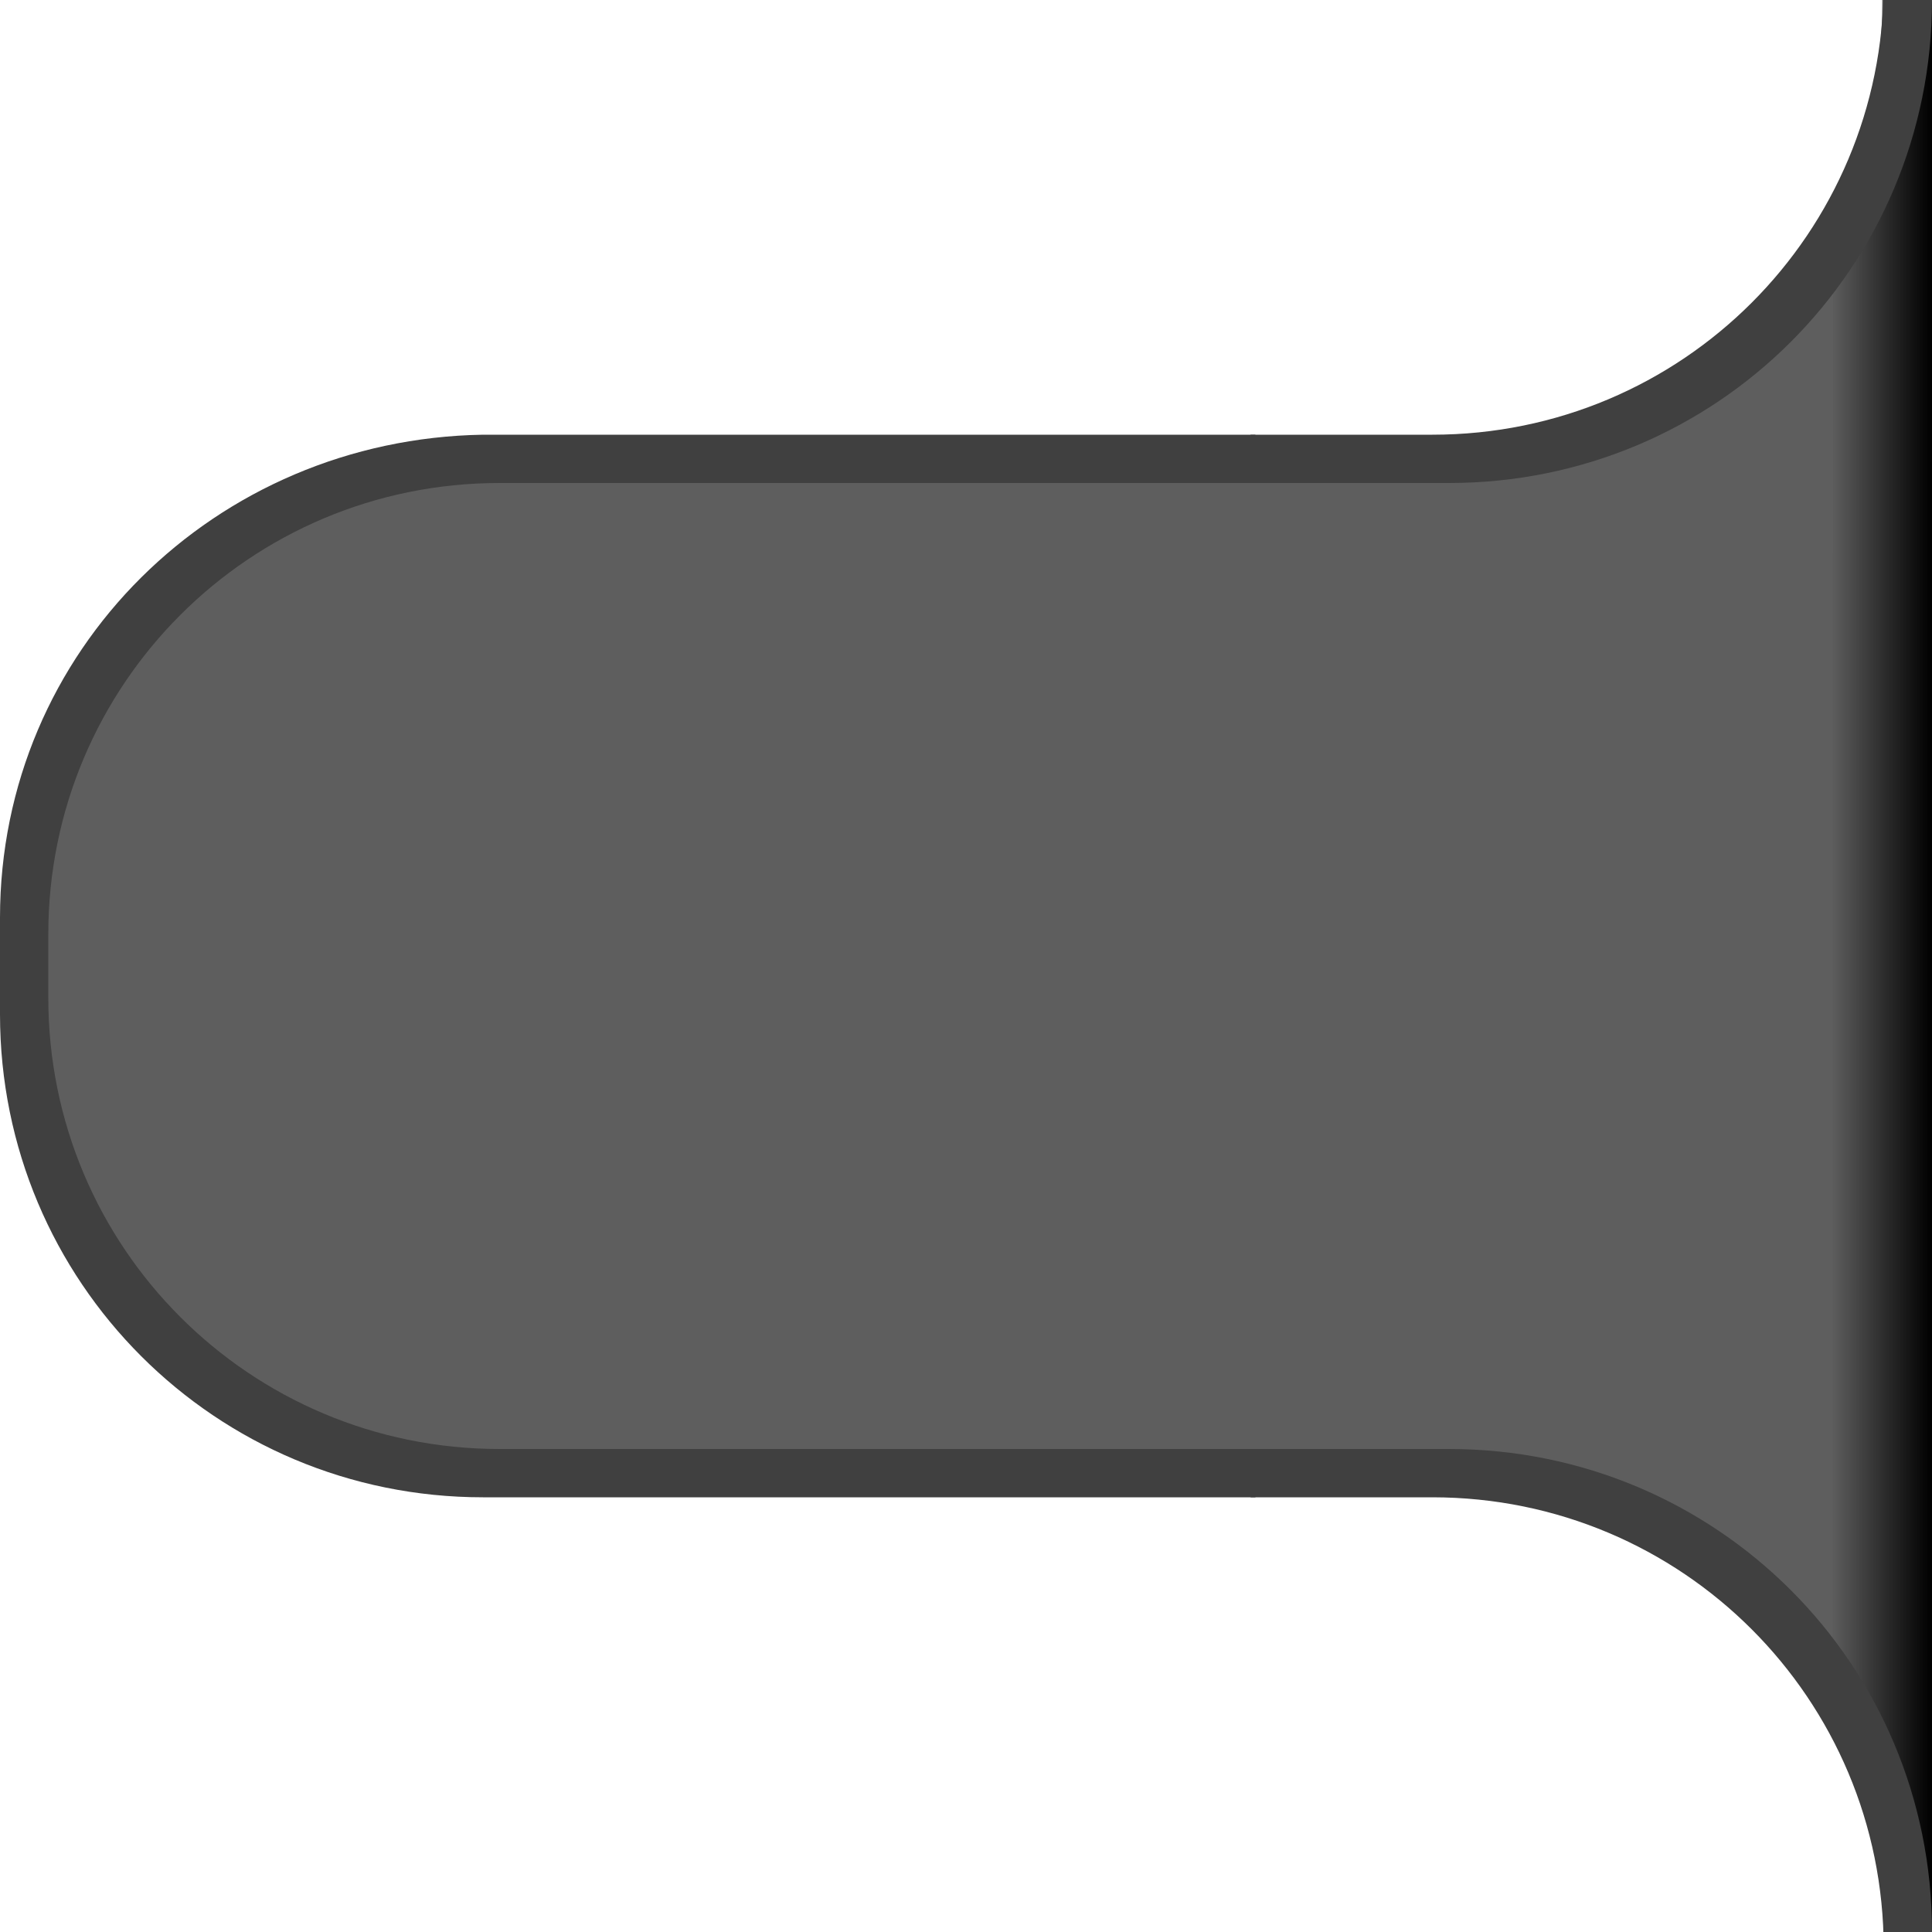
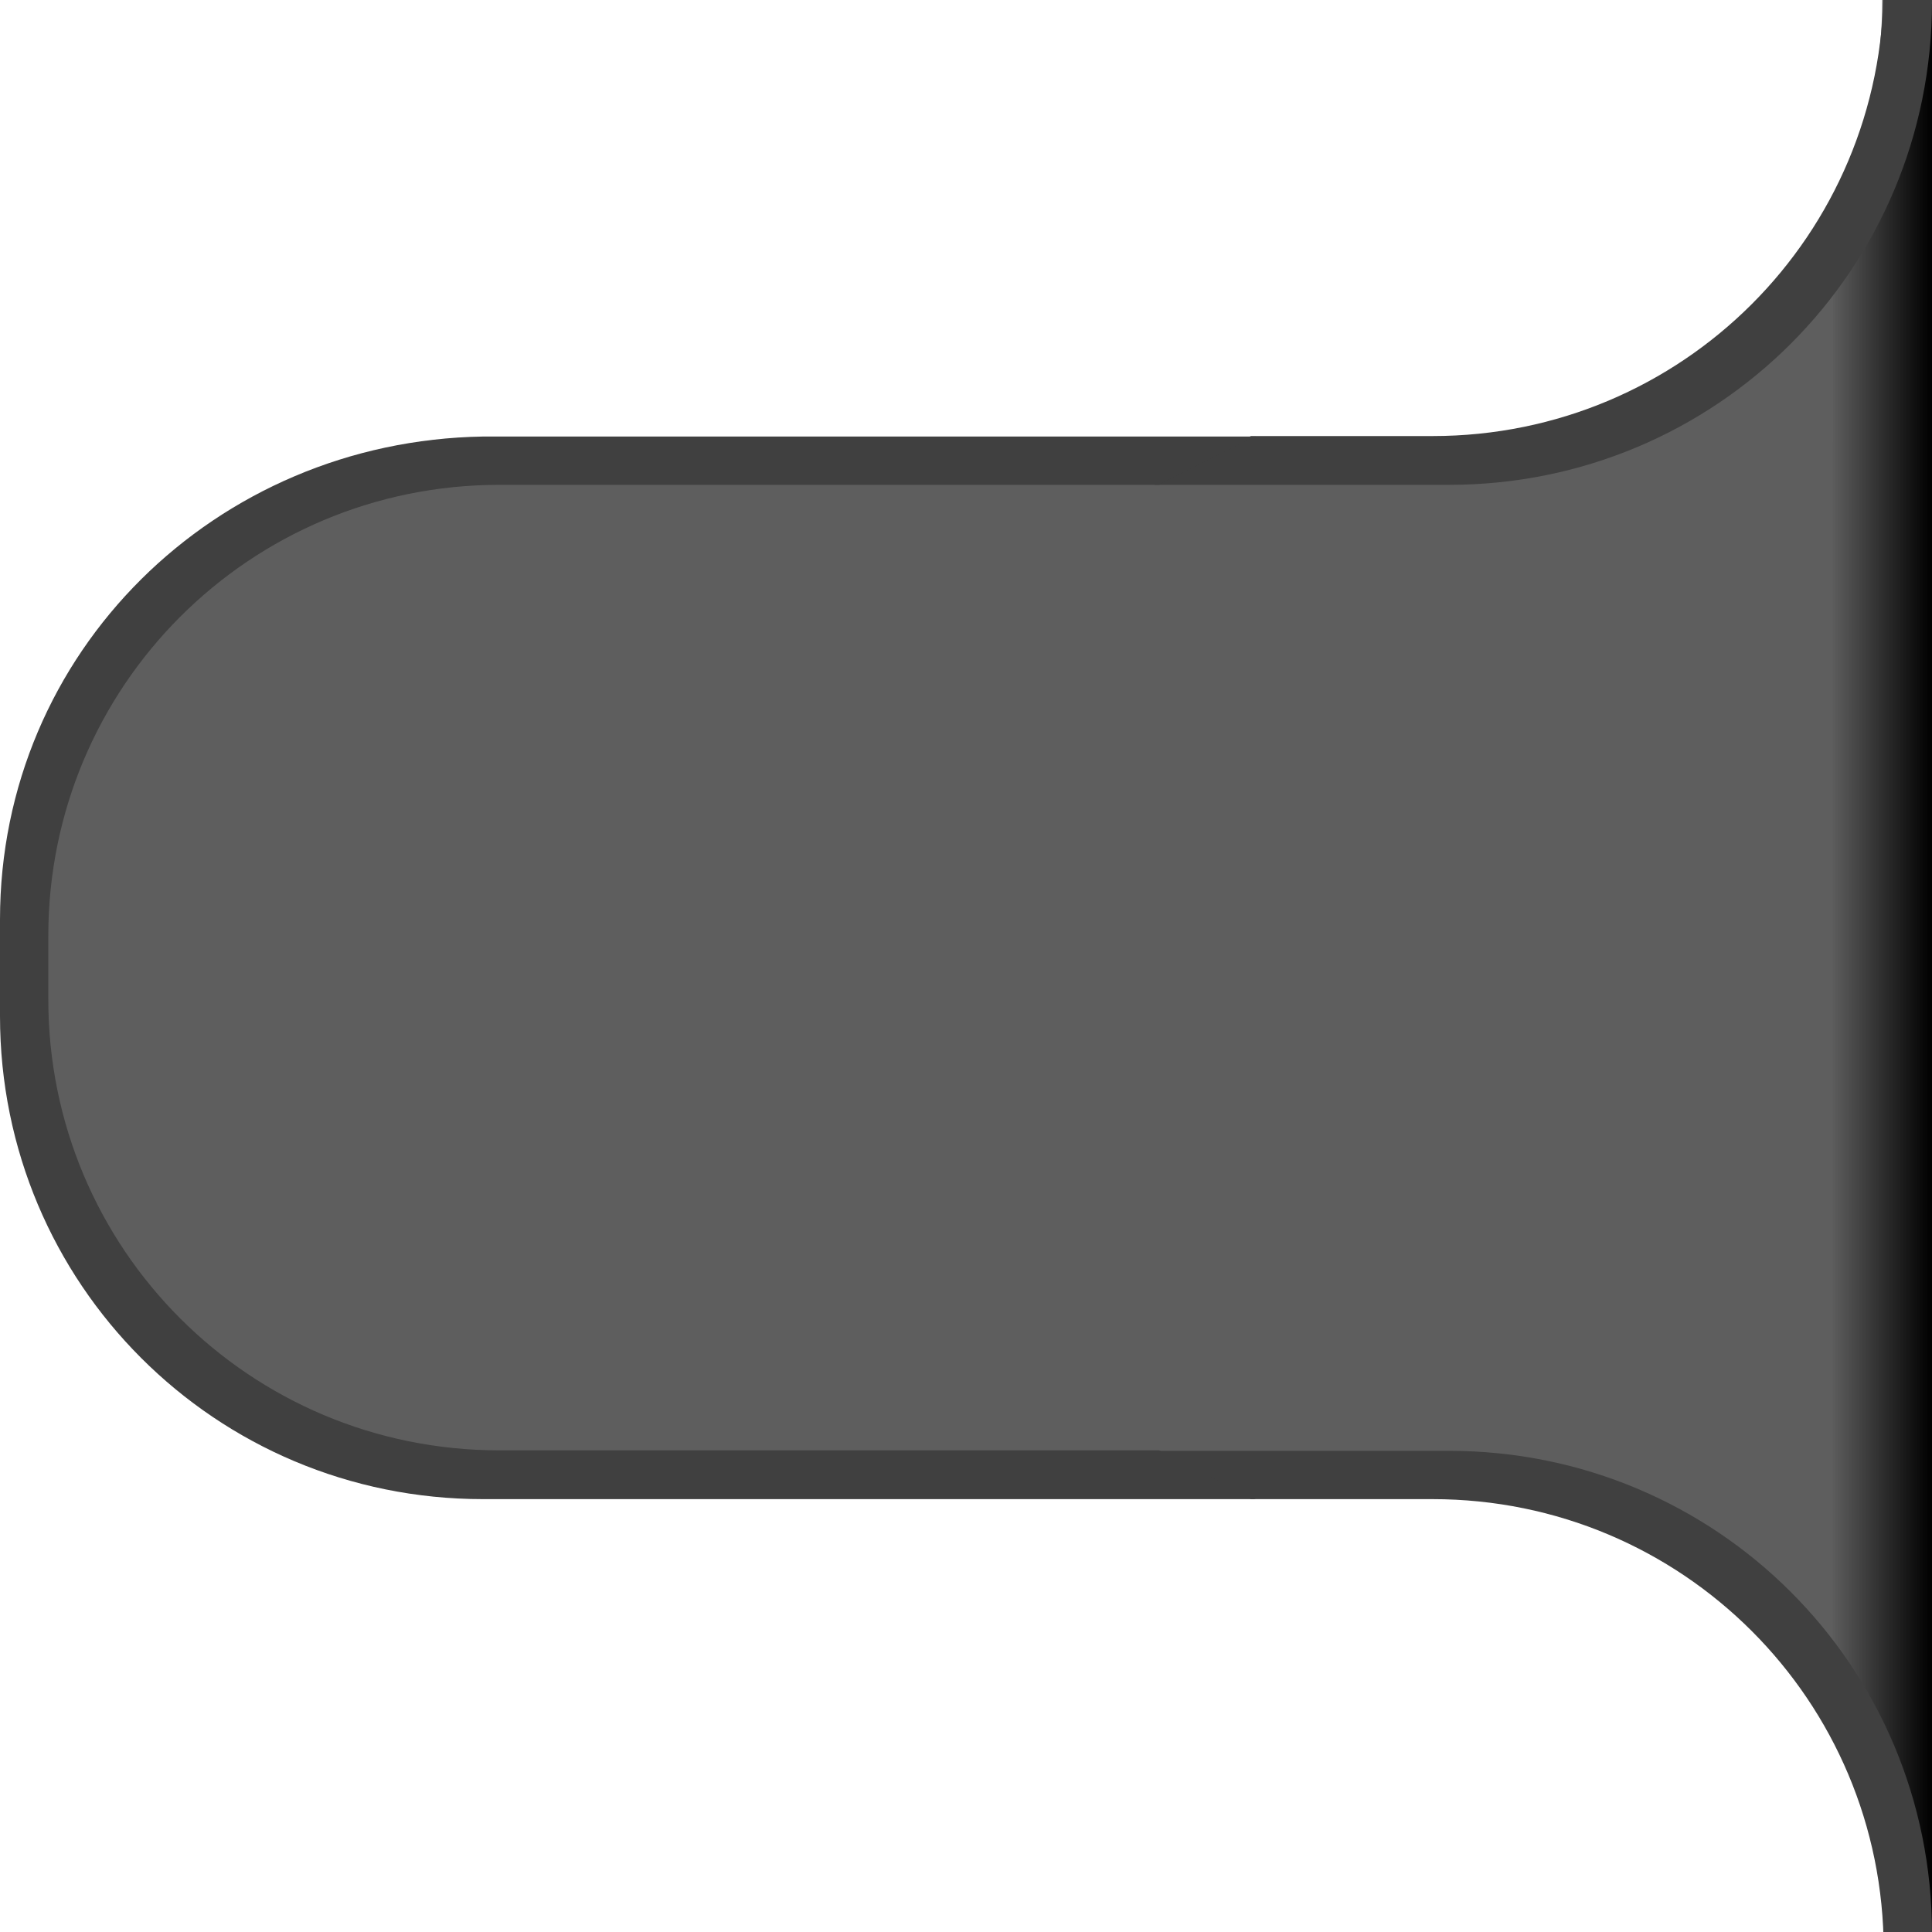
- <svg xmlns="http://www.w3.org/2000/svg" xmlns:xlink="http://www.w3.org/1999/xlink" version="1.1" width="40" height="40" id="svg2">
-   <defs id="defs4">
-     <linearGradient id="linearGradient3775">
-       <stop id="stop3777" style="stop-color:#000000;stop-opacity:0" offset="0" />
-       <stop id="stop3779" style="stop-color:#000000;stop-opacity:1" offset="1" />
+ <svg xmlns="http://www.w3.org/2000/svg" height="40" width="40" version="1.1">
+   <defs>
+     <linearGradient id="linearGradient3003" y2="0.45" gradientUnits="userSpaceOnUse" x2="20" gradientTransform="matrix(0,-1,1,0,10.0001,1052.362)" y1="30.2" x1="20">
+       <stop stop-color="#000" stop-opacity="0.63" offset="0" />
+       <stop stop-color="#000" stop-opacity="0.63" offset="1" />
    </linearGradient>
-     <linearGradient id="linearGradient3978">
-       <stop id="stop3980" style="stop-color:#000000;stop-opacity:0.63" offset="0" />
-       <stop id="stop3982" style="stop-color:#000000;stop-opacity:0.63" offset="1" />
+     <linearGradient id="linearGradient3781" y2="20.13" gradientUnits="userSpaceOnUse" x2="40.25" gradientTransform="matrix(1.762109,0,0,0.9968847,-30.92488,1012.3)" y1="20.13" x1="39.06">
+       <stop stop-color="#000" stop-opacity="0" offset="0" />
+       <stop stop-color="#000" offset="1" />
    </linearGradient>
-     <linearGradient x1="19.998" y1="30.203" x2="19.998" y2="0.453" id="linearGradient4029" xlink:href="#linearGradient3978" gradientUnits="userSpaceOnUse" gradientTransform="translate(-1e-7,1022.362)" />
-     <linearGradient x1="19.998" y1="30.203" x2="19.998" y2="0.453" id="linearGradient3002" xlink:href="#linearGradient3978" gradientUnits="userSpaceOnUse" gradientTransform="translate(-1e-7,1022.362)" />
-     <linearGradient x1="19.998" y1="30.203" x2="19.998" y2="0.453" id="linearGradient3003" xlink:href="#linearGradient3978" gradientUnits="userSpaceOnUse" gradientTransform="matrix(0,-1,1,0,10.0001,1052.362)" />
-     <linearGradient x1="39.062" y1="20.125" x2="40.25" y2="20.125" id="linearGradient3781" xlink:href="#linearGradient3775" gradientUnits="userSpaceOnUse" gradientTransform="matrix(1.762109,0,0,0.9968847,-30.92488,1012.3)" />
  </defs>
-   <g transform="translate(0,-1012.362)" id="layer1">
-     <path d="m 0.606,1032.831 c 0,5.561 4.471,10.062 10.031,10.062 l 15.363,0 3.469,0 0.188,0 c 5.171,0 9.344,4.173 9.344,9.344 l 0,9.312 c 0,5.171 -4.173,9.344 -9.344,9.344 l -3.656,0 -1,1 15,0 0,-29.062 0,-0.938 0,-19.969 -0.031,0 0,-29.156 -15,0 1,1 3.656,0 c 5.171,0 9.344,4.173 9.344,9.344 l 0,9.312 c 0,5.171 -4.173,9.344 -9.344,9.344 -1.234,-0.024 -2.594,0.11 -3.781,0.125 l -15.206,0 c -5.561,0 -10.029,4.502 -10.031,10.062 z" id="rect3918" style="fill:url(#linearGradient3003);fill-opacity:1;fill-rule:nonzero;stroke:none" />
-     <path d="m 37.952,1017.356 2.048,-4.994 0,40 -2.07,-5.193 z" id="rect3773" style="fill:url(#linearGradient3781);fill-opacity:1;fill-rule:nonzero;stroke:none" />
-     <path d="m 24,1072.362 6,0 c 5.54,0 10,-4.46 10,-10 l 0,-10 c 0,-5.54 -4.46,-10 -10,-10 l -6.1,0 2,1 3.756,0 c 5.171,0 9.344,4.173 9.344,9.344 l 0,9.312 c 0,5.171 -4.173,9.344 -9.344,9.344 l -3.656,0 z" id="rect3818" style="fill:#404040;fill-opacity:1;fill-rule:nonzero;stroke:none" />
-     <path d="m 23.9,1022.362 6.1,0 c 5.54,0 10,-4.46 10,-10 l 0,-10 c 0,-5.54 -4.46,-10 -10,-10 l -6,0 2,1 3.656,0 c 5.171,0 9.344,4.173 9.344,9.344 l 0,9.312 c 0,5.171 -4.173,9.344 -9.344,9.344 l -3.756,0 z" id="rect3818-6" style="fill:#404040;fill-opacity:1;fill-rule:nonzero;stroke:none" />
-     <path d="m 26,1043.362 -16,0 c -5.54,0 -10,-4.46 -10,-10 l 0,-2 c 0,-5.54 4.461,-9.908 10,-10 l 16,0 -2,1 -13.656,0 c -5.171,0 -9.344,4.173 -9.344,9.344 l 0,1.312 c 0,5.171 4.173,9.344 9.344,9.344 l 13.656,0 z" id="rect3818-3" style="fill:#404040;fill-opacity:1;fill-rule:nonzero;stroke:none" />
+   <g transform="translate(0,-1012.362)" fill-rule="nonzero">
+     <path fill="url(#linearGradient3003)" d="m0.61 1032.8c0 5.56 4.47 10.06 10.03 10.06h15.36 3.47 0.19c5.17 0 9.34 4.17 9.34 9.34v9.31c0 5.17-4.17 9.34-9.34 9.34h-3.66l-1 1h15v-29.06-0.94-19.97h-0.03v-29.16h-15l1 1h3.66c5.17 0 9.34 4.17 9.34 9.34v9.31c0 5.17-4.17 9.34-9.34 9.34-1.23-0.02-2.59 0.11-3.78 0.13h-15.21c-5.56 0-10.03 4.5-10.03 10.06z" />
+     <path fill="url(#linearGradient3781)" d="m37.95 1017.4 2.05-4.99 0 40-2.07-5.19z" />
+     <path fill="#404040" d="m24 1072.4 6 0c5.54 0 10-4.46 10-10v-10c0-5.54-4.46-10-10-10h-6.1l2 1h3.76c5.17 0 9.34 4.17 9.34 9.34v9.31c0 5.17-4.17 9.34-9.34 9.34h-3.66z" />
+     <path fill="#404040" d="m23.9 1022.4 6.1 0c5.54 0 10-4.46 10-10v-10c0-5.54-4.46-10-10-10h-6l2 1h3.66c5.17 0 9.34 4.17 9.34 9.34v9.31c0 5.17-4.17 9.34-9.34 9.34h-3.76z" />
+     <path fill="#404040" d="m26 1043.4-16 0c-5.54 0-10-4.46-10-10v-2c0-5.54 4.46-9.91 10-10h16l-2 1h-13.66c-5.17 0-9.34 4.17-9.34 9.34v1.31c0 5.17 4.17 9.34 9.34 9.34h13.66z" />
  </g>
</svg>
